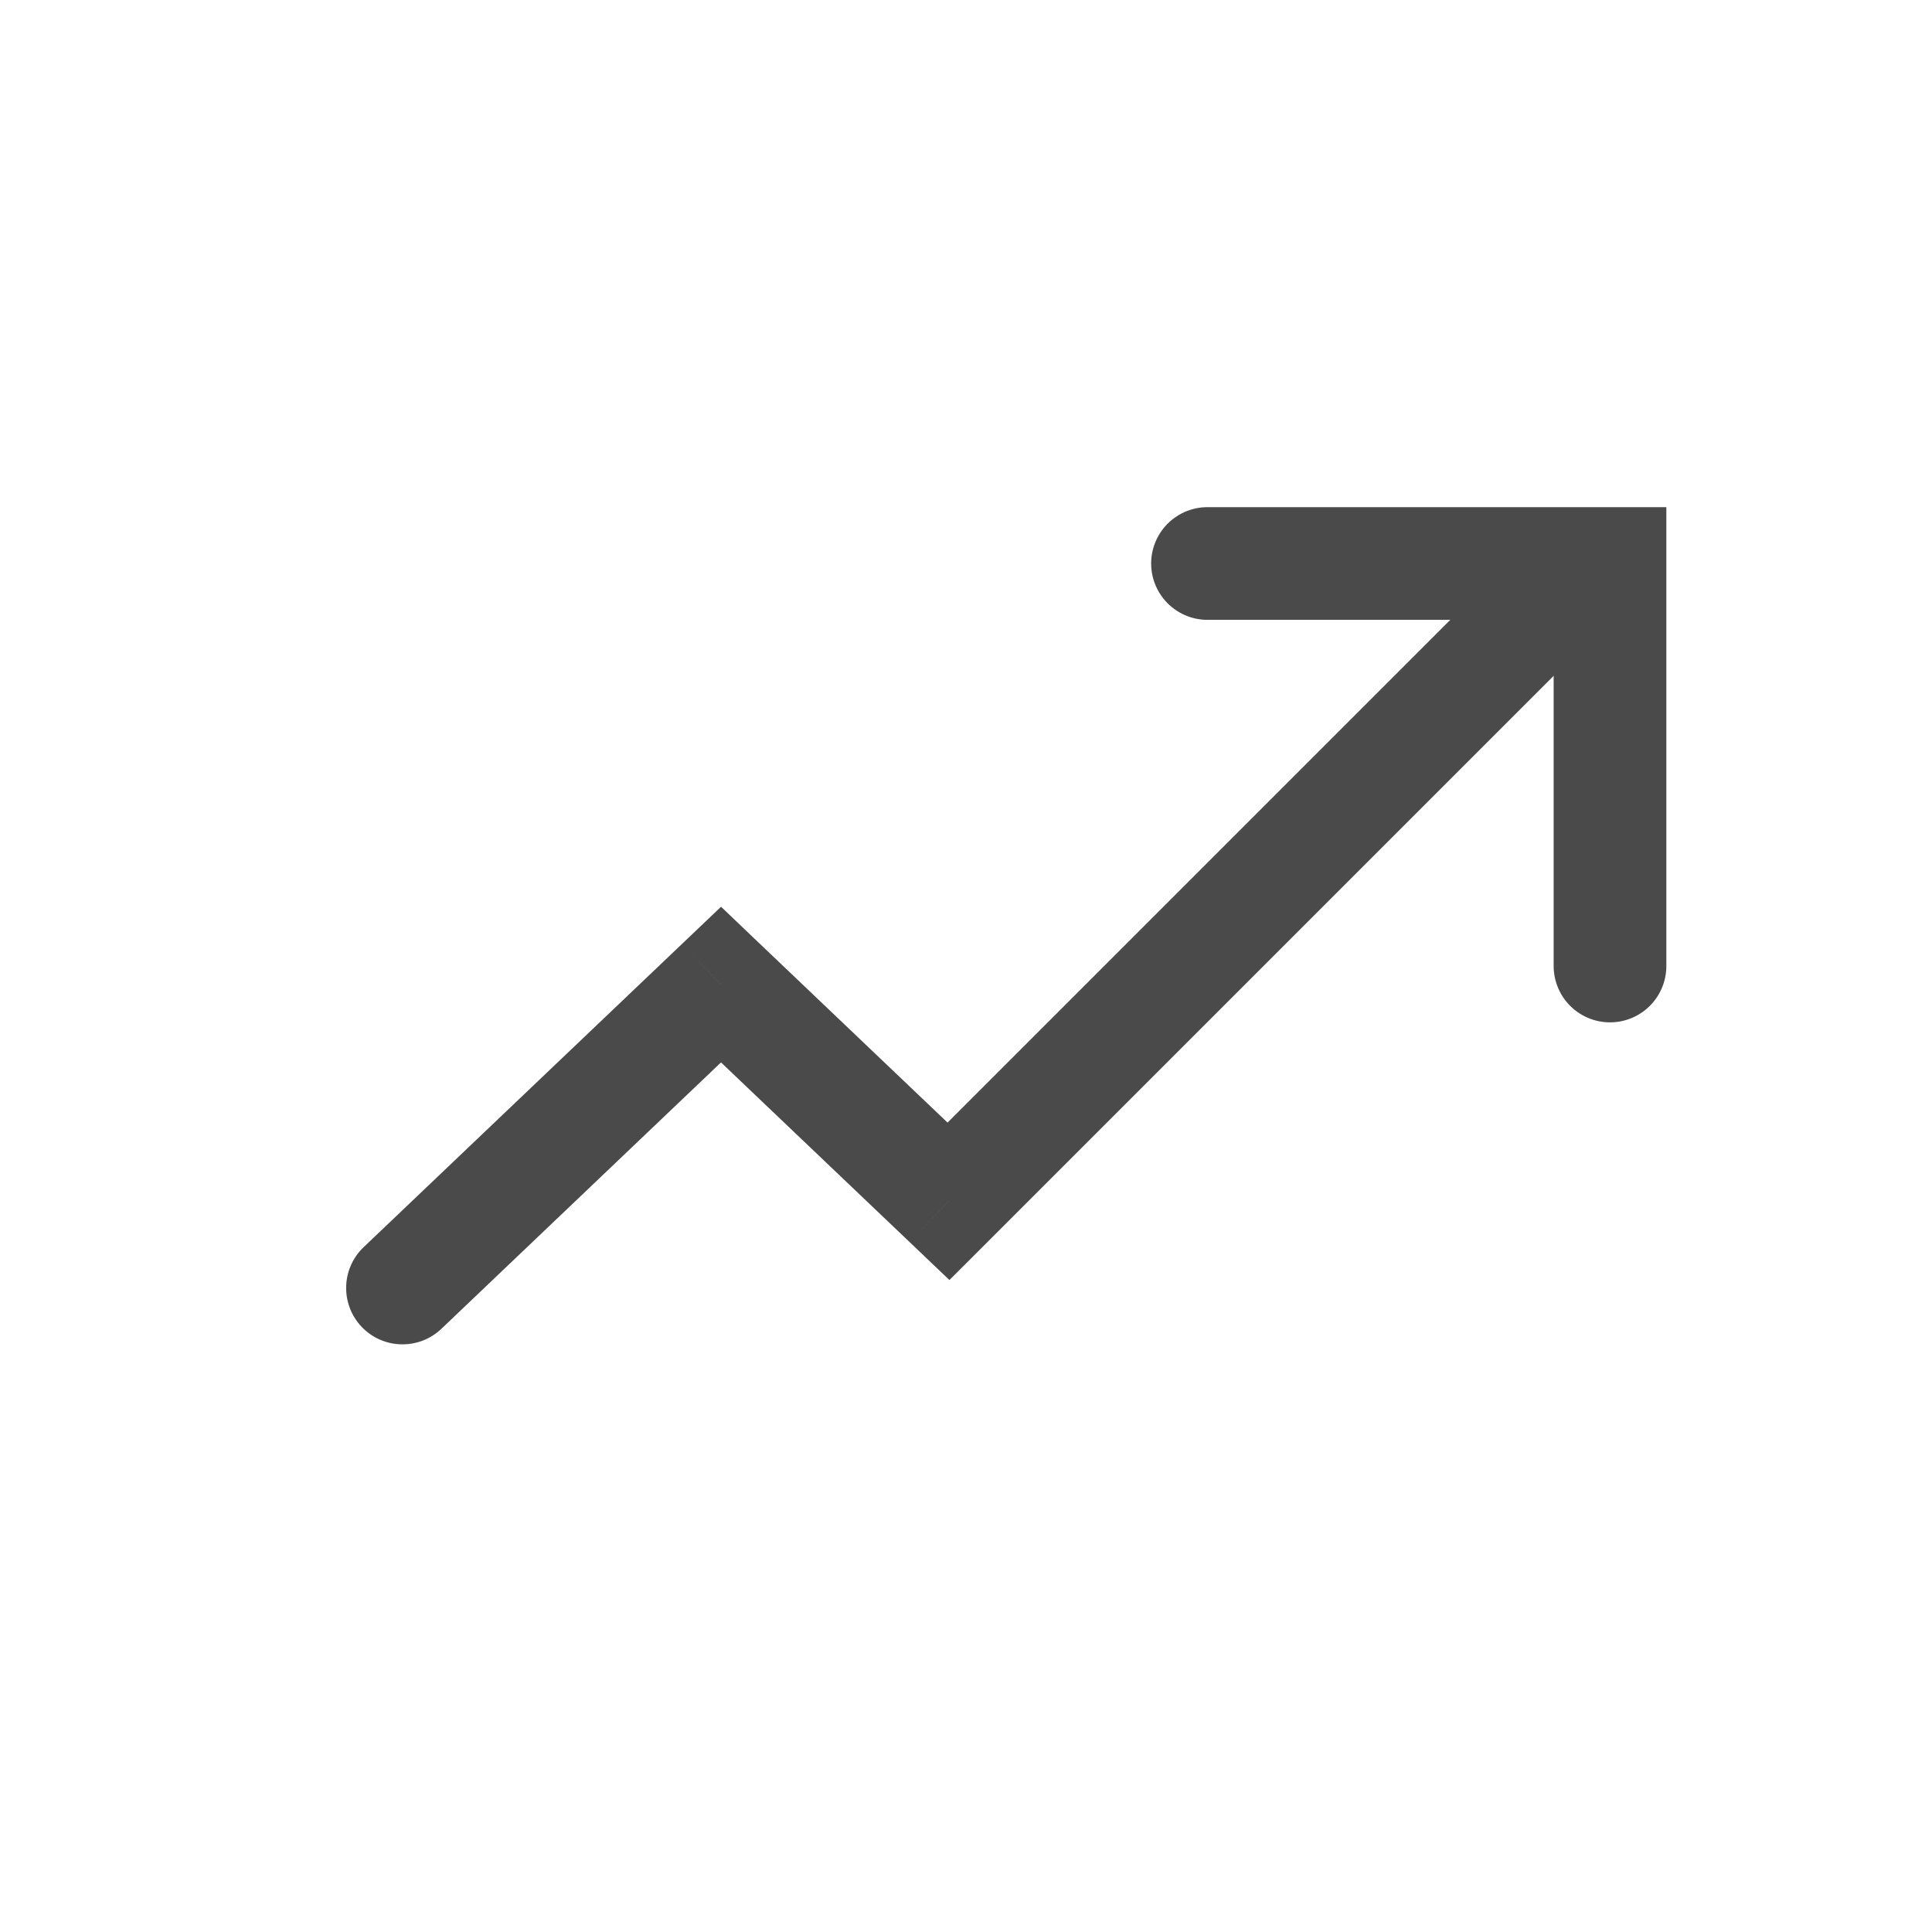
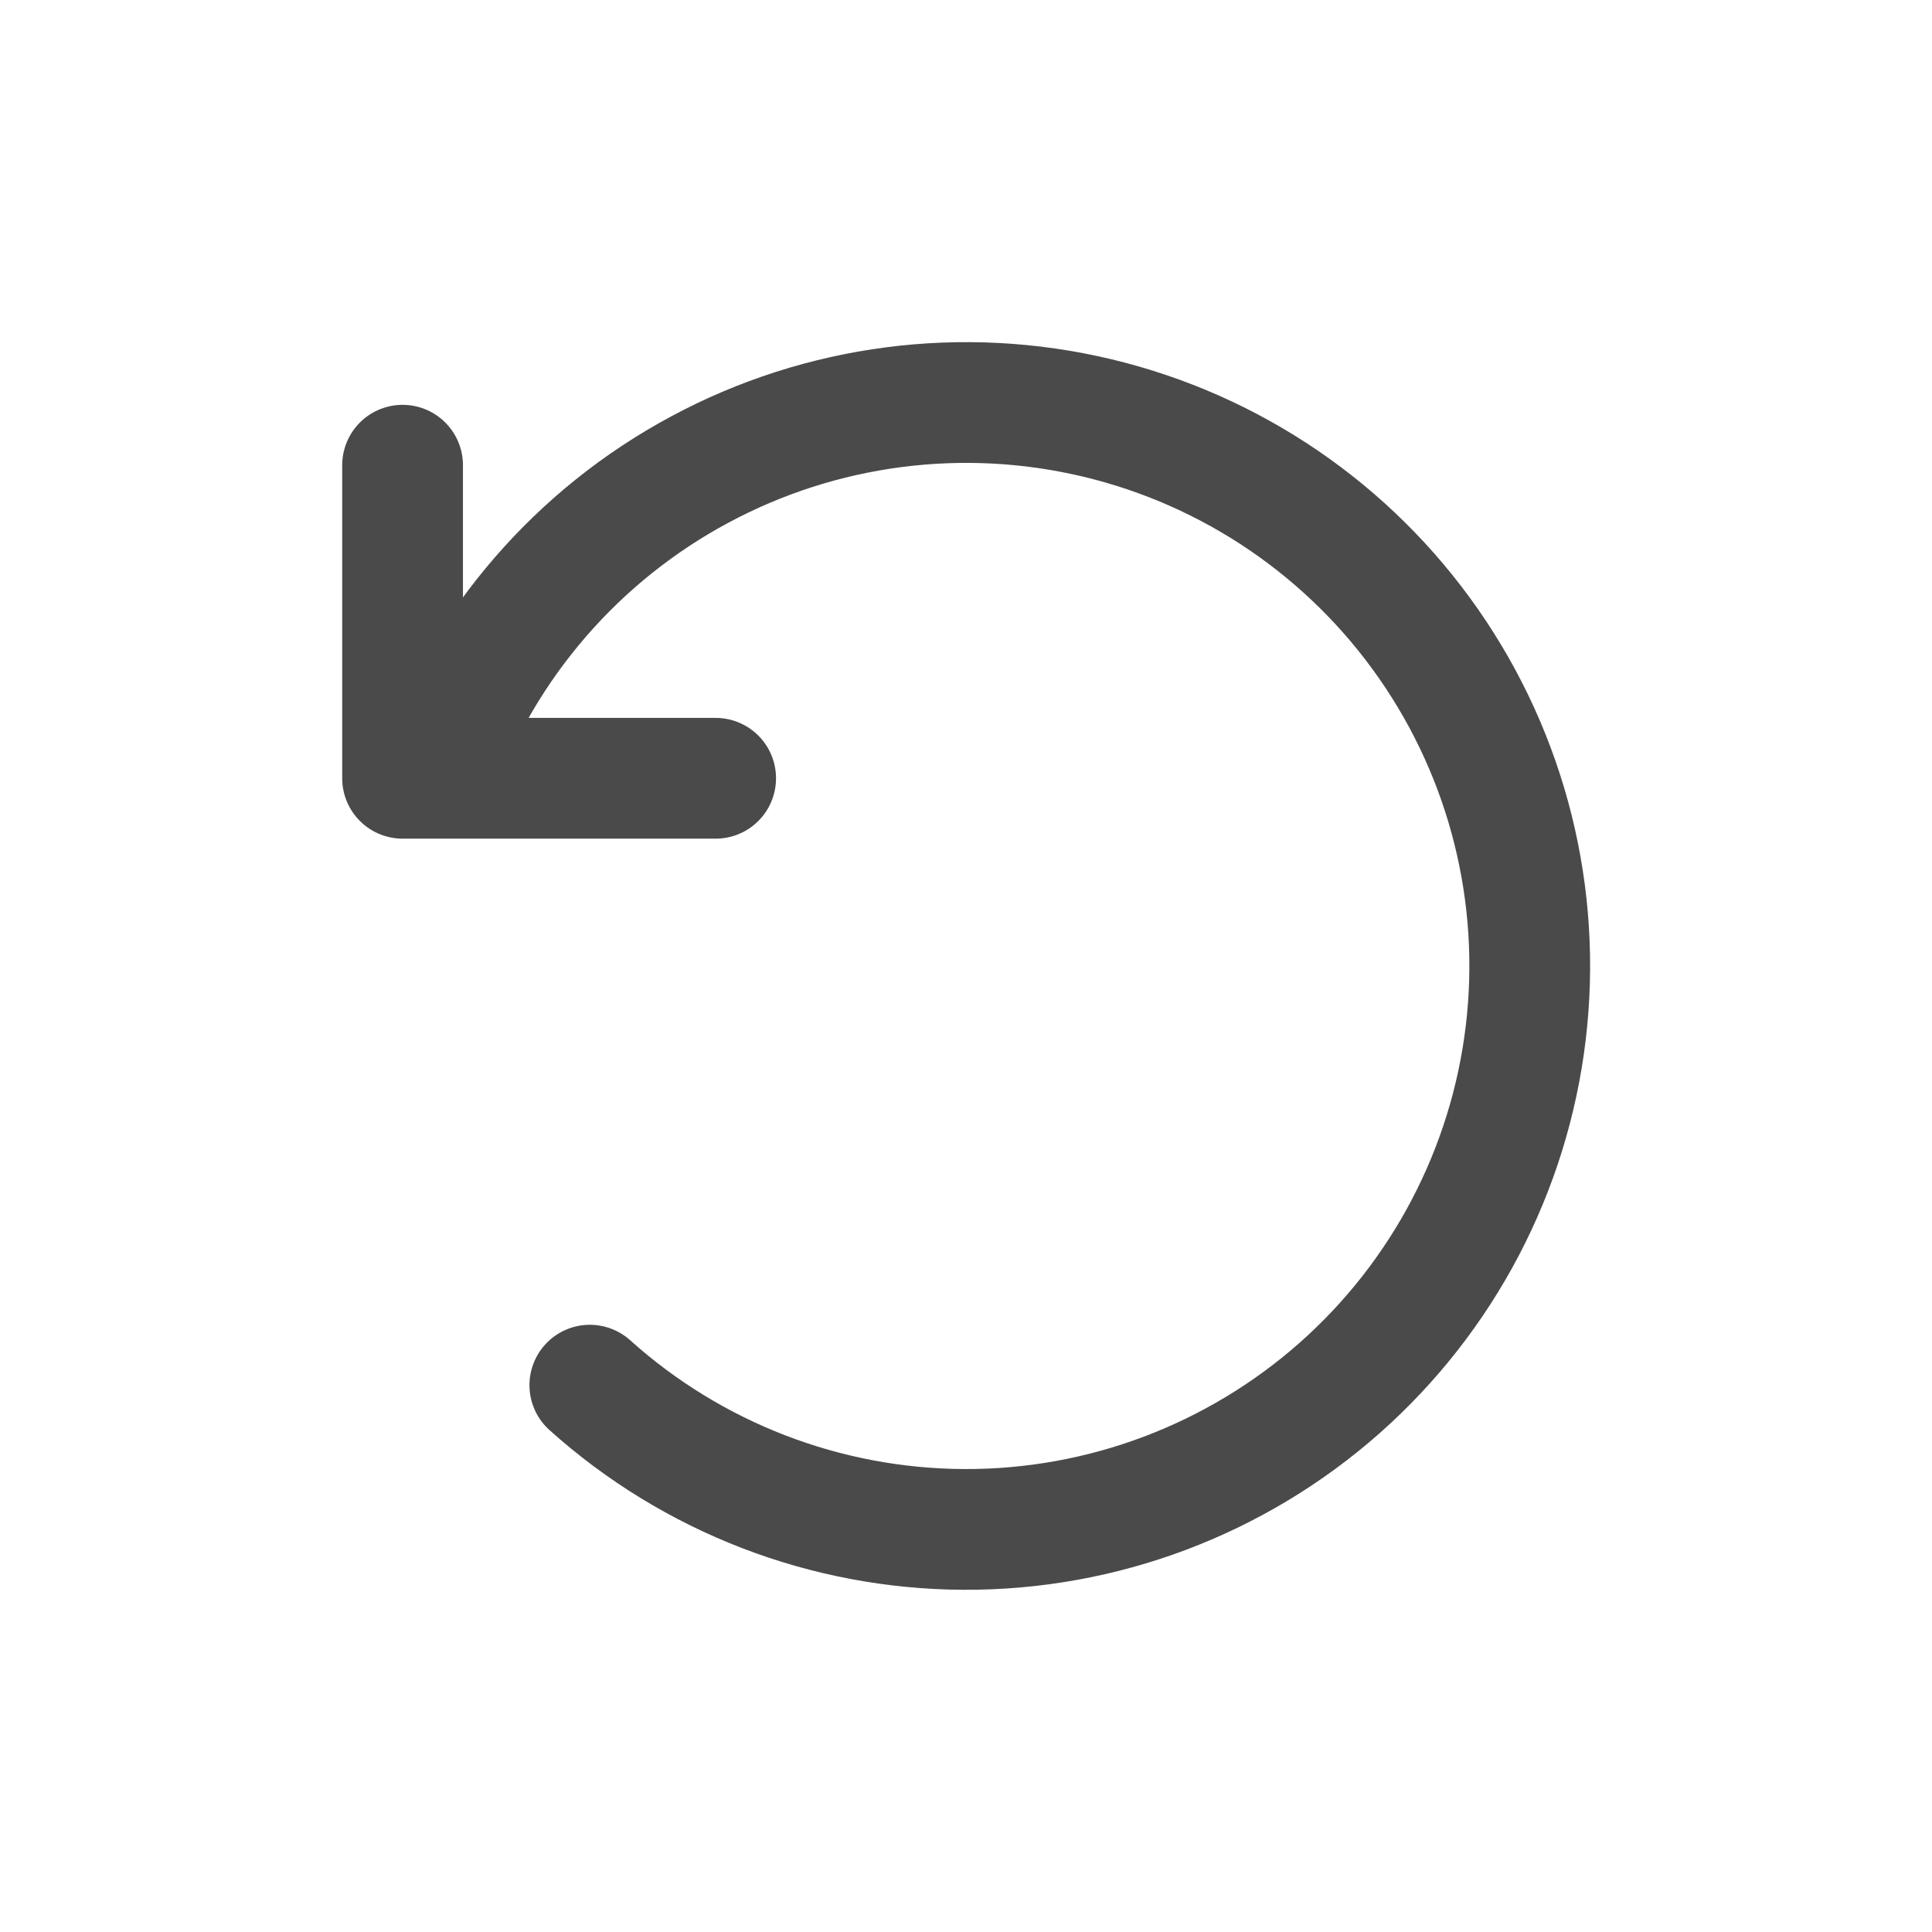
<svg xmlns="http://www.w3.org/2000/svg" width="24" height="24" viewBox="0 0 24 24" fill="none">
-   <path d="M4.517 15.493C4.237 15.76 4.227 16.203 4.493 16.483C4.76 16.763 5.203 16.773 5.483 16.507L4.517 15.493ZM8.957 12.231L9.439 11.724L8.957 11.264L8.474 11.724L8.957 12.231ZM11.783 14.923L11.3 15.43L11.794 15.901L12.278 15.418L11.783 14.923ZM5.483 16.507L9.439 12.738L8.474 11.724L4.517 15.493L5.483 16.507ZM8.474 12.738L11.3 15.43L12.265 14.416L9.439 11.724L8.474 12.738ZM12.278 15.418L19.701 7.995L18.711 7.005L11.288 14.428L12.278 15.418Z" fill="#4A4A4A" />
-   <path d="M15 7H20V12" stroke="#4A4A4A" stroke-width="1.4" stroke-linecap="round" />
+   <path d="M7.327 17.207C8.605 18.355 10.259 18.992 11.976 18.999C13.693 19.006 15.352 18.381 16.639 17.244C17.925 16.107 18.749 14.537 18.953 12.833C19.158 11.128 18.729 9.408 17.747 7.999C16.766 6.59 15.301 5.591 13.631 5.192C11.961 4.793 10.203 5.021 8.691 5.834C7.178 6.646 6.017 7.986 5.429 9.599" stroke="#4A4A4A" stroke-width="1.5" stroke-linecap="round" stroke-linejoin="round" />
+   <path d="M5.001 5.779V9.668H8.89" stroke="#4A4A4A" stroke-width="1.5" stroke-linecap="round" stroke-linejoin="round" />
</svg>
